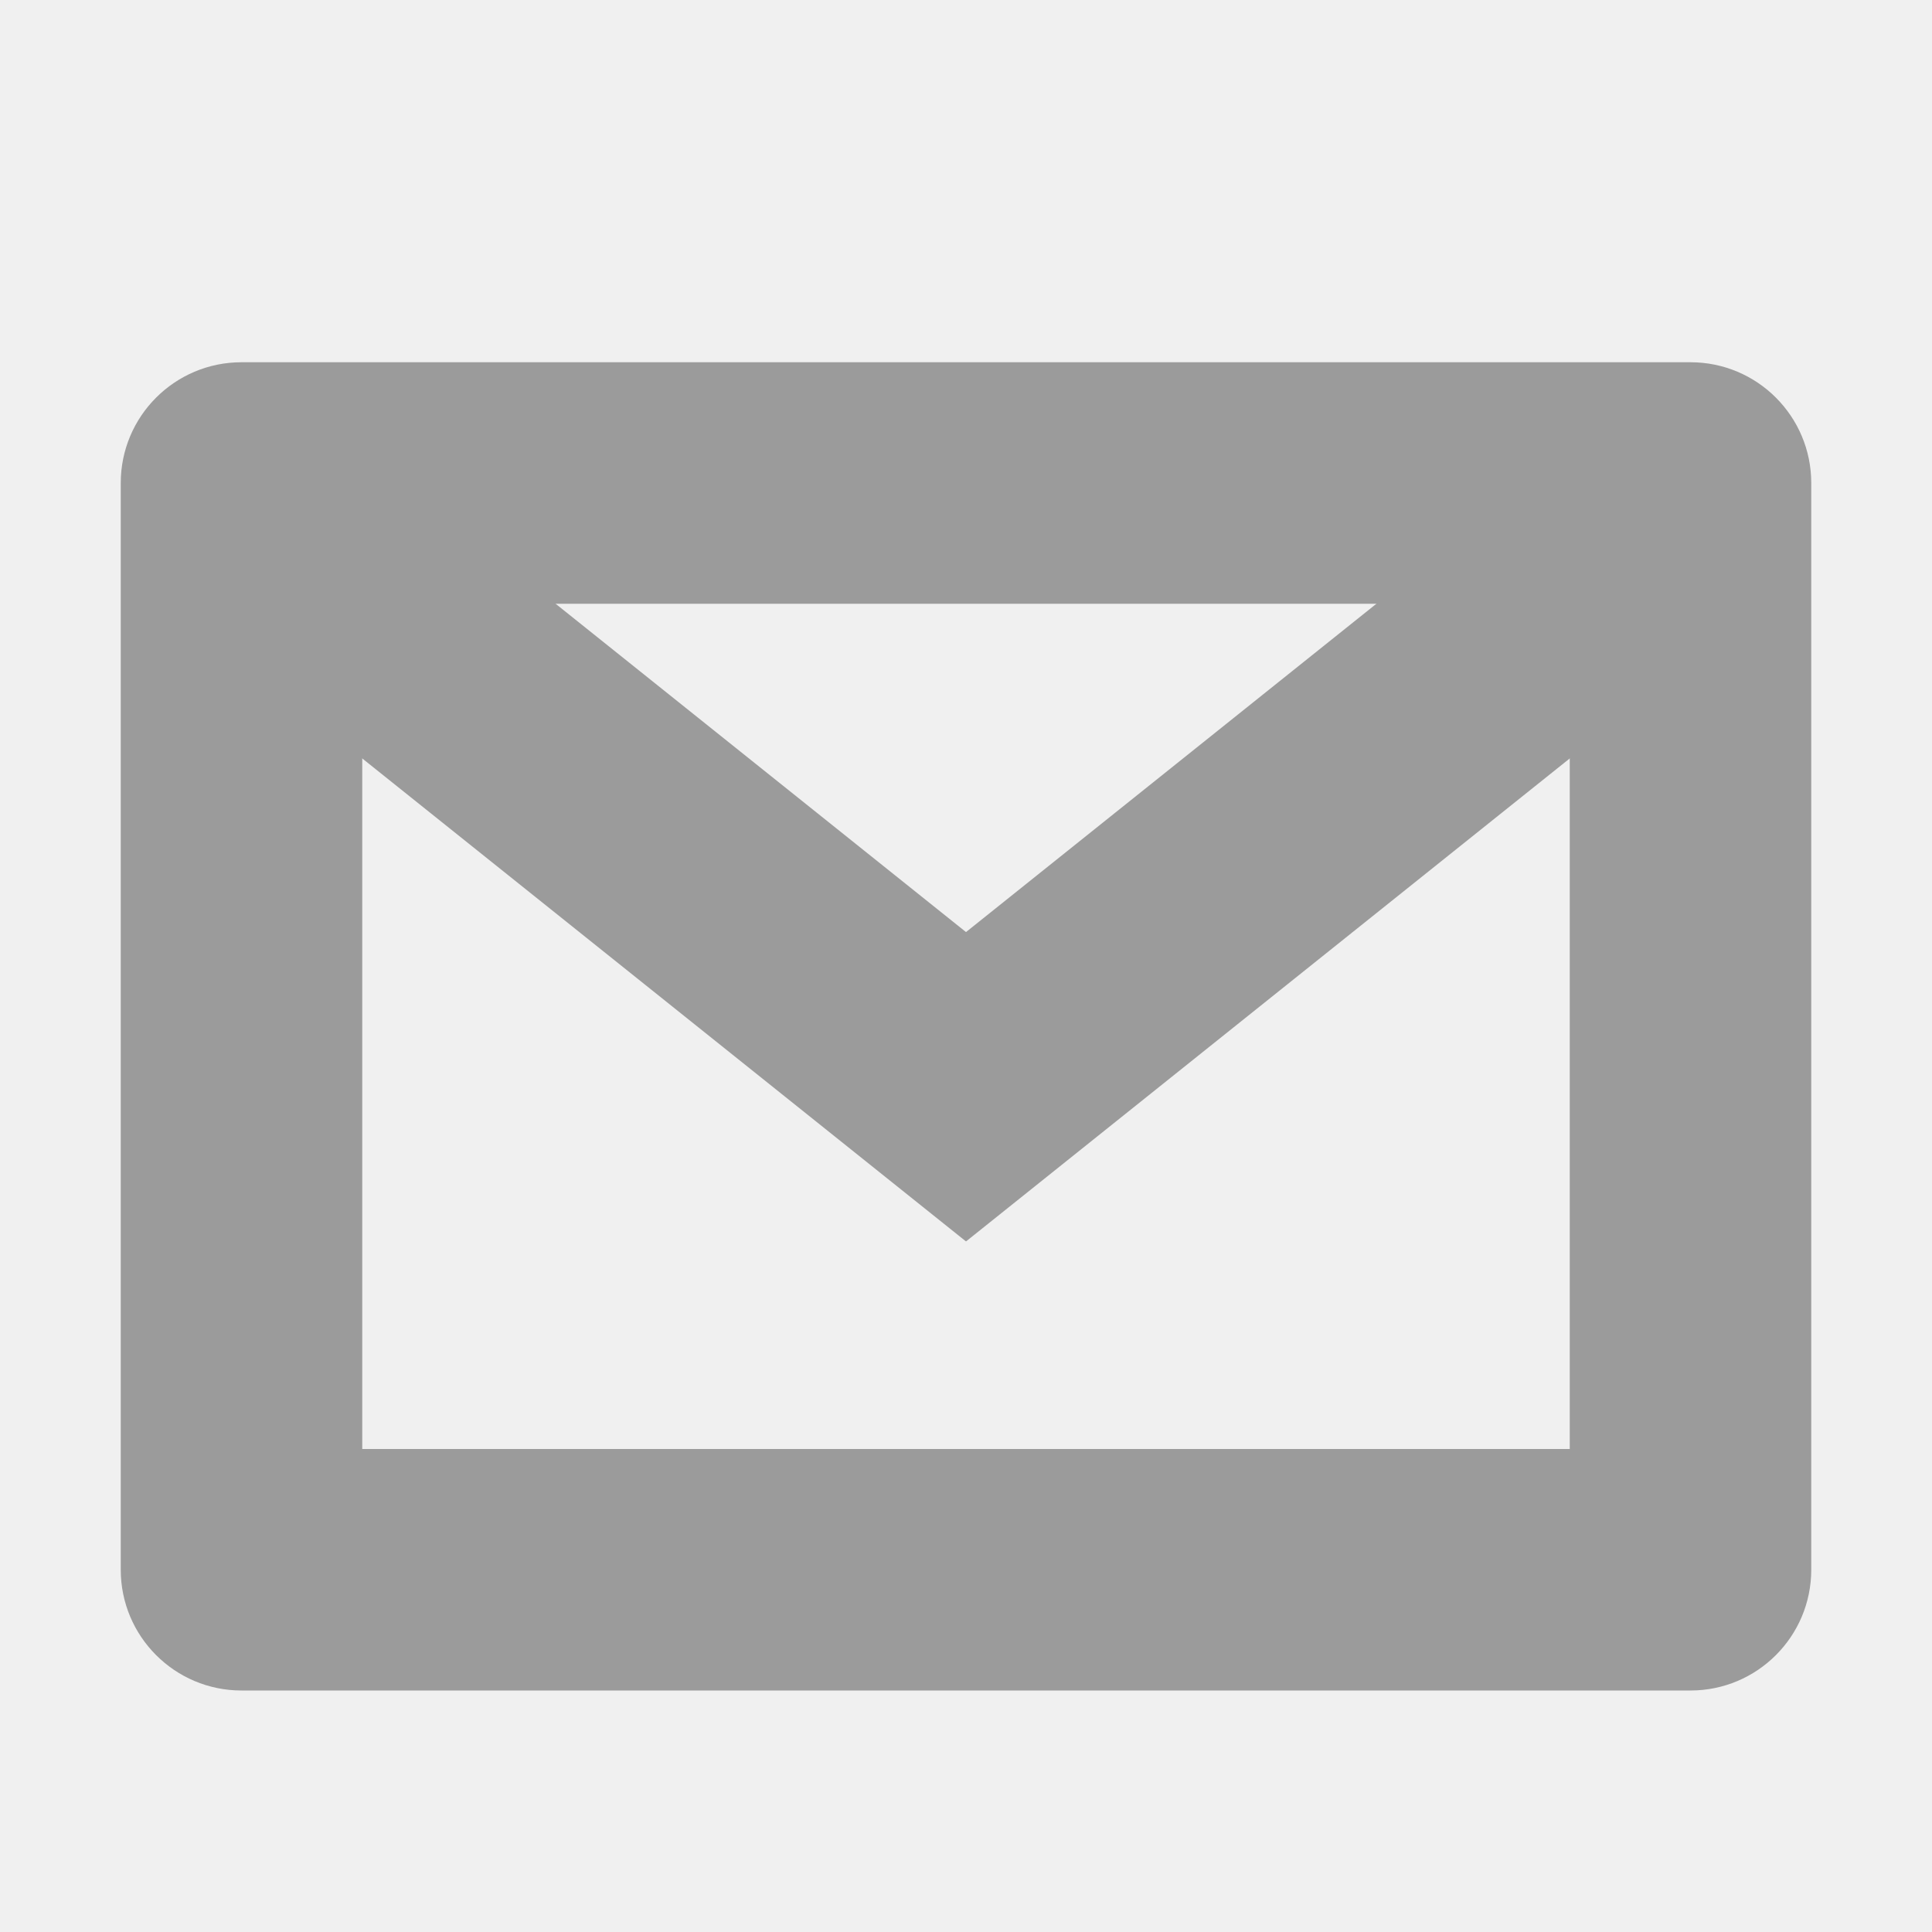
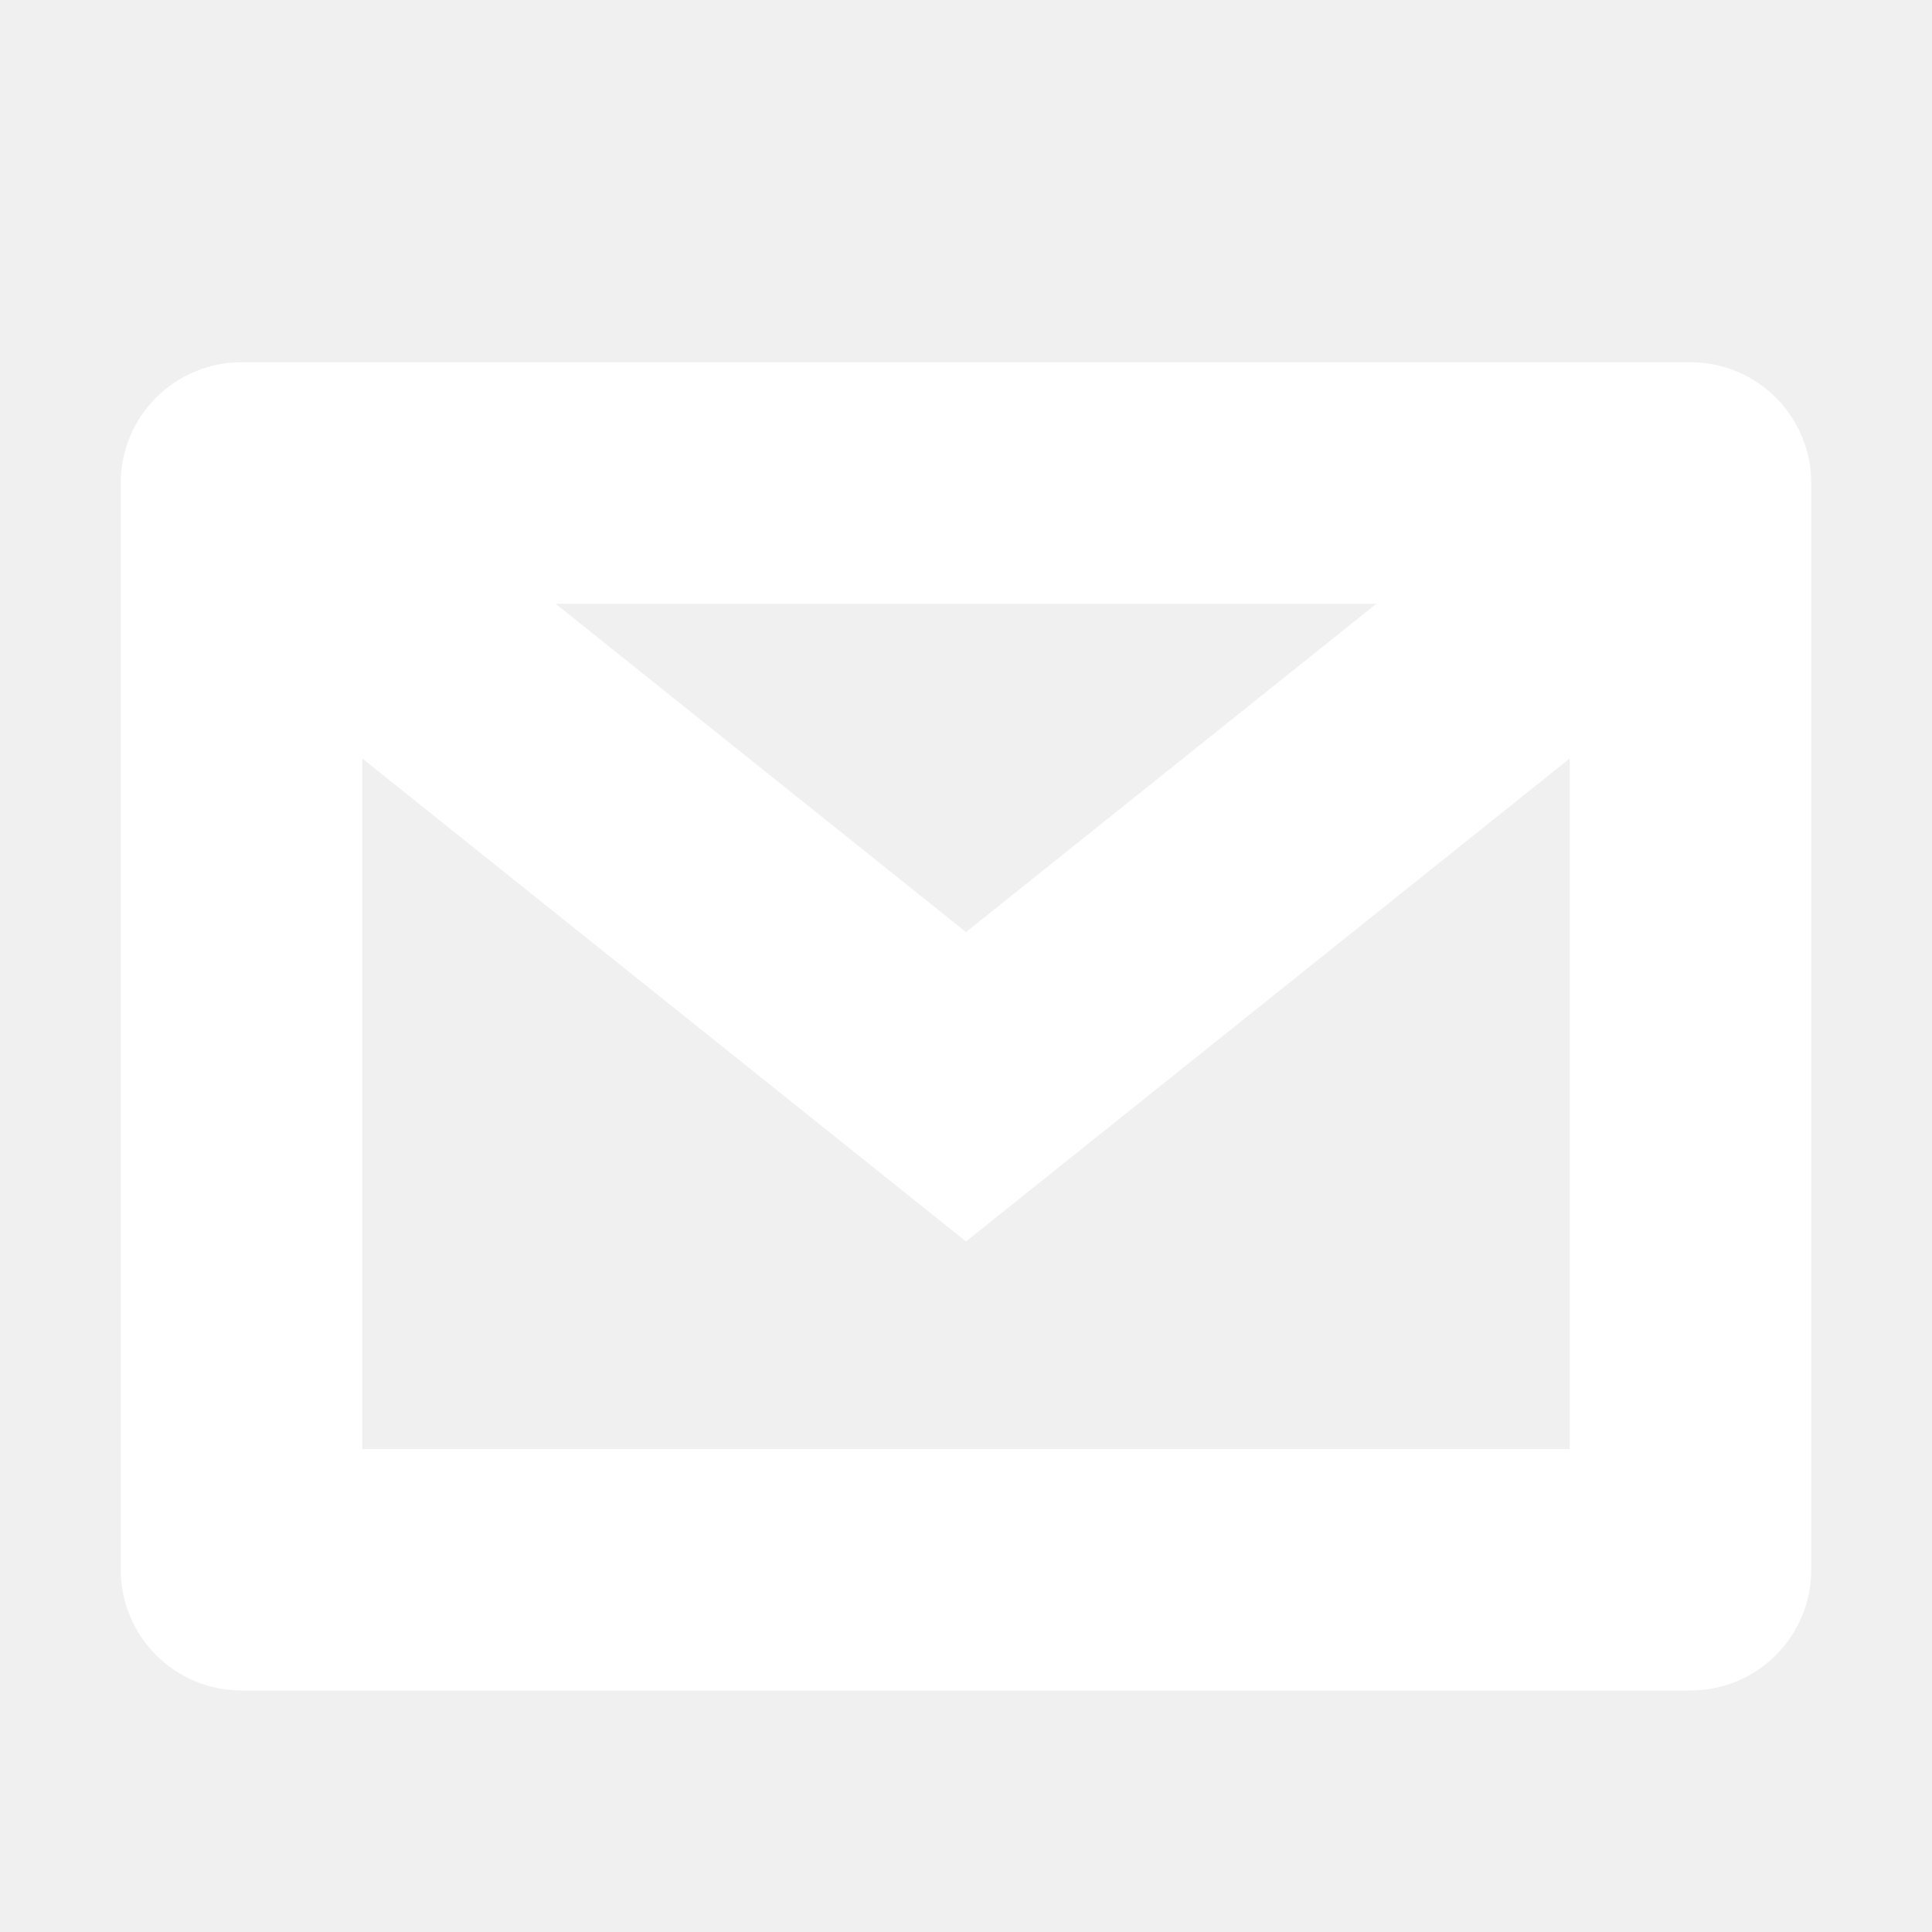
<svg xmlns="http://www.w3.org/2000/svg" width="16" height="16">
-   <g color="#000" font-weight="400" font-family="sans-serif" white-space="normal" fill="#9b9b9b">
+   <g color="#000" font-weight="400" font-family="sans-serif" white-space="normal" fill="#ffffff">
    <path d="M2.979 3.99a1 1 0 0 0-.604 1.791L8 10.281l5.625-4.5a1 1 0 1 0-1.25-1.562L8 7.719l-4.375-3.5a1 1 0 0 0-.646-.229z" style="line-height:normal;font-variant-ligatures:normal;font-variant-position:normal;font-variant-caps:normal;font-variant-numeric:normal;font-variant-alternates:normal;font-feature-settings:normal;text-indent:0;text-align:start;text-decoration-line:none;text-decoration-style:solid;text-decoration-color:#000;text-transform:none;text-orientation:mixed;shape-padding:0;isolation:auto;mix-blend-mode:normal" overflow="visible" />
    <path d="M2 3a1 1 0 0 0-1 1v9a1 1 0 0 0 1 1h12a1 1 0 0 0 1-1V4a1 1 0 0 0-1-1zm1 2h10v7H3z" style="line-height:normal;font-variant-ligatures:normal;font-variant-position:normal;font-variant-caps:normal;font-variant-numeric:normal;font-variant-alternates:normal;font-feature-settings:normal;text-indent:0;text-align:start;text-decoration-line:none;text-decoration-style:solid;text-decoration-color:#000;text-transform:none;text-orientation:mixed;shape-padding:0;isolation:auto;mix-blend-mode:normal;marker:none" overflow="visible" />
  </g>
</svg>
